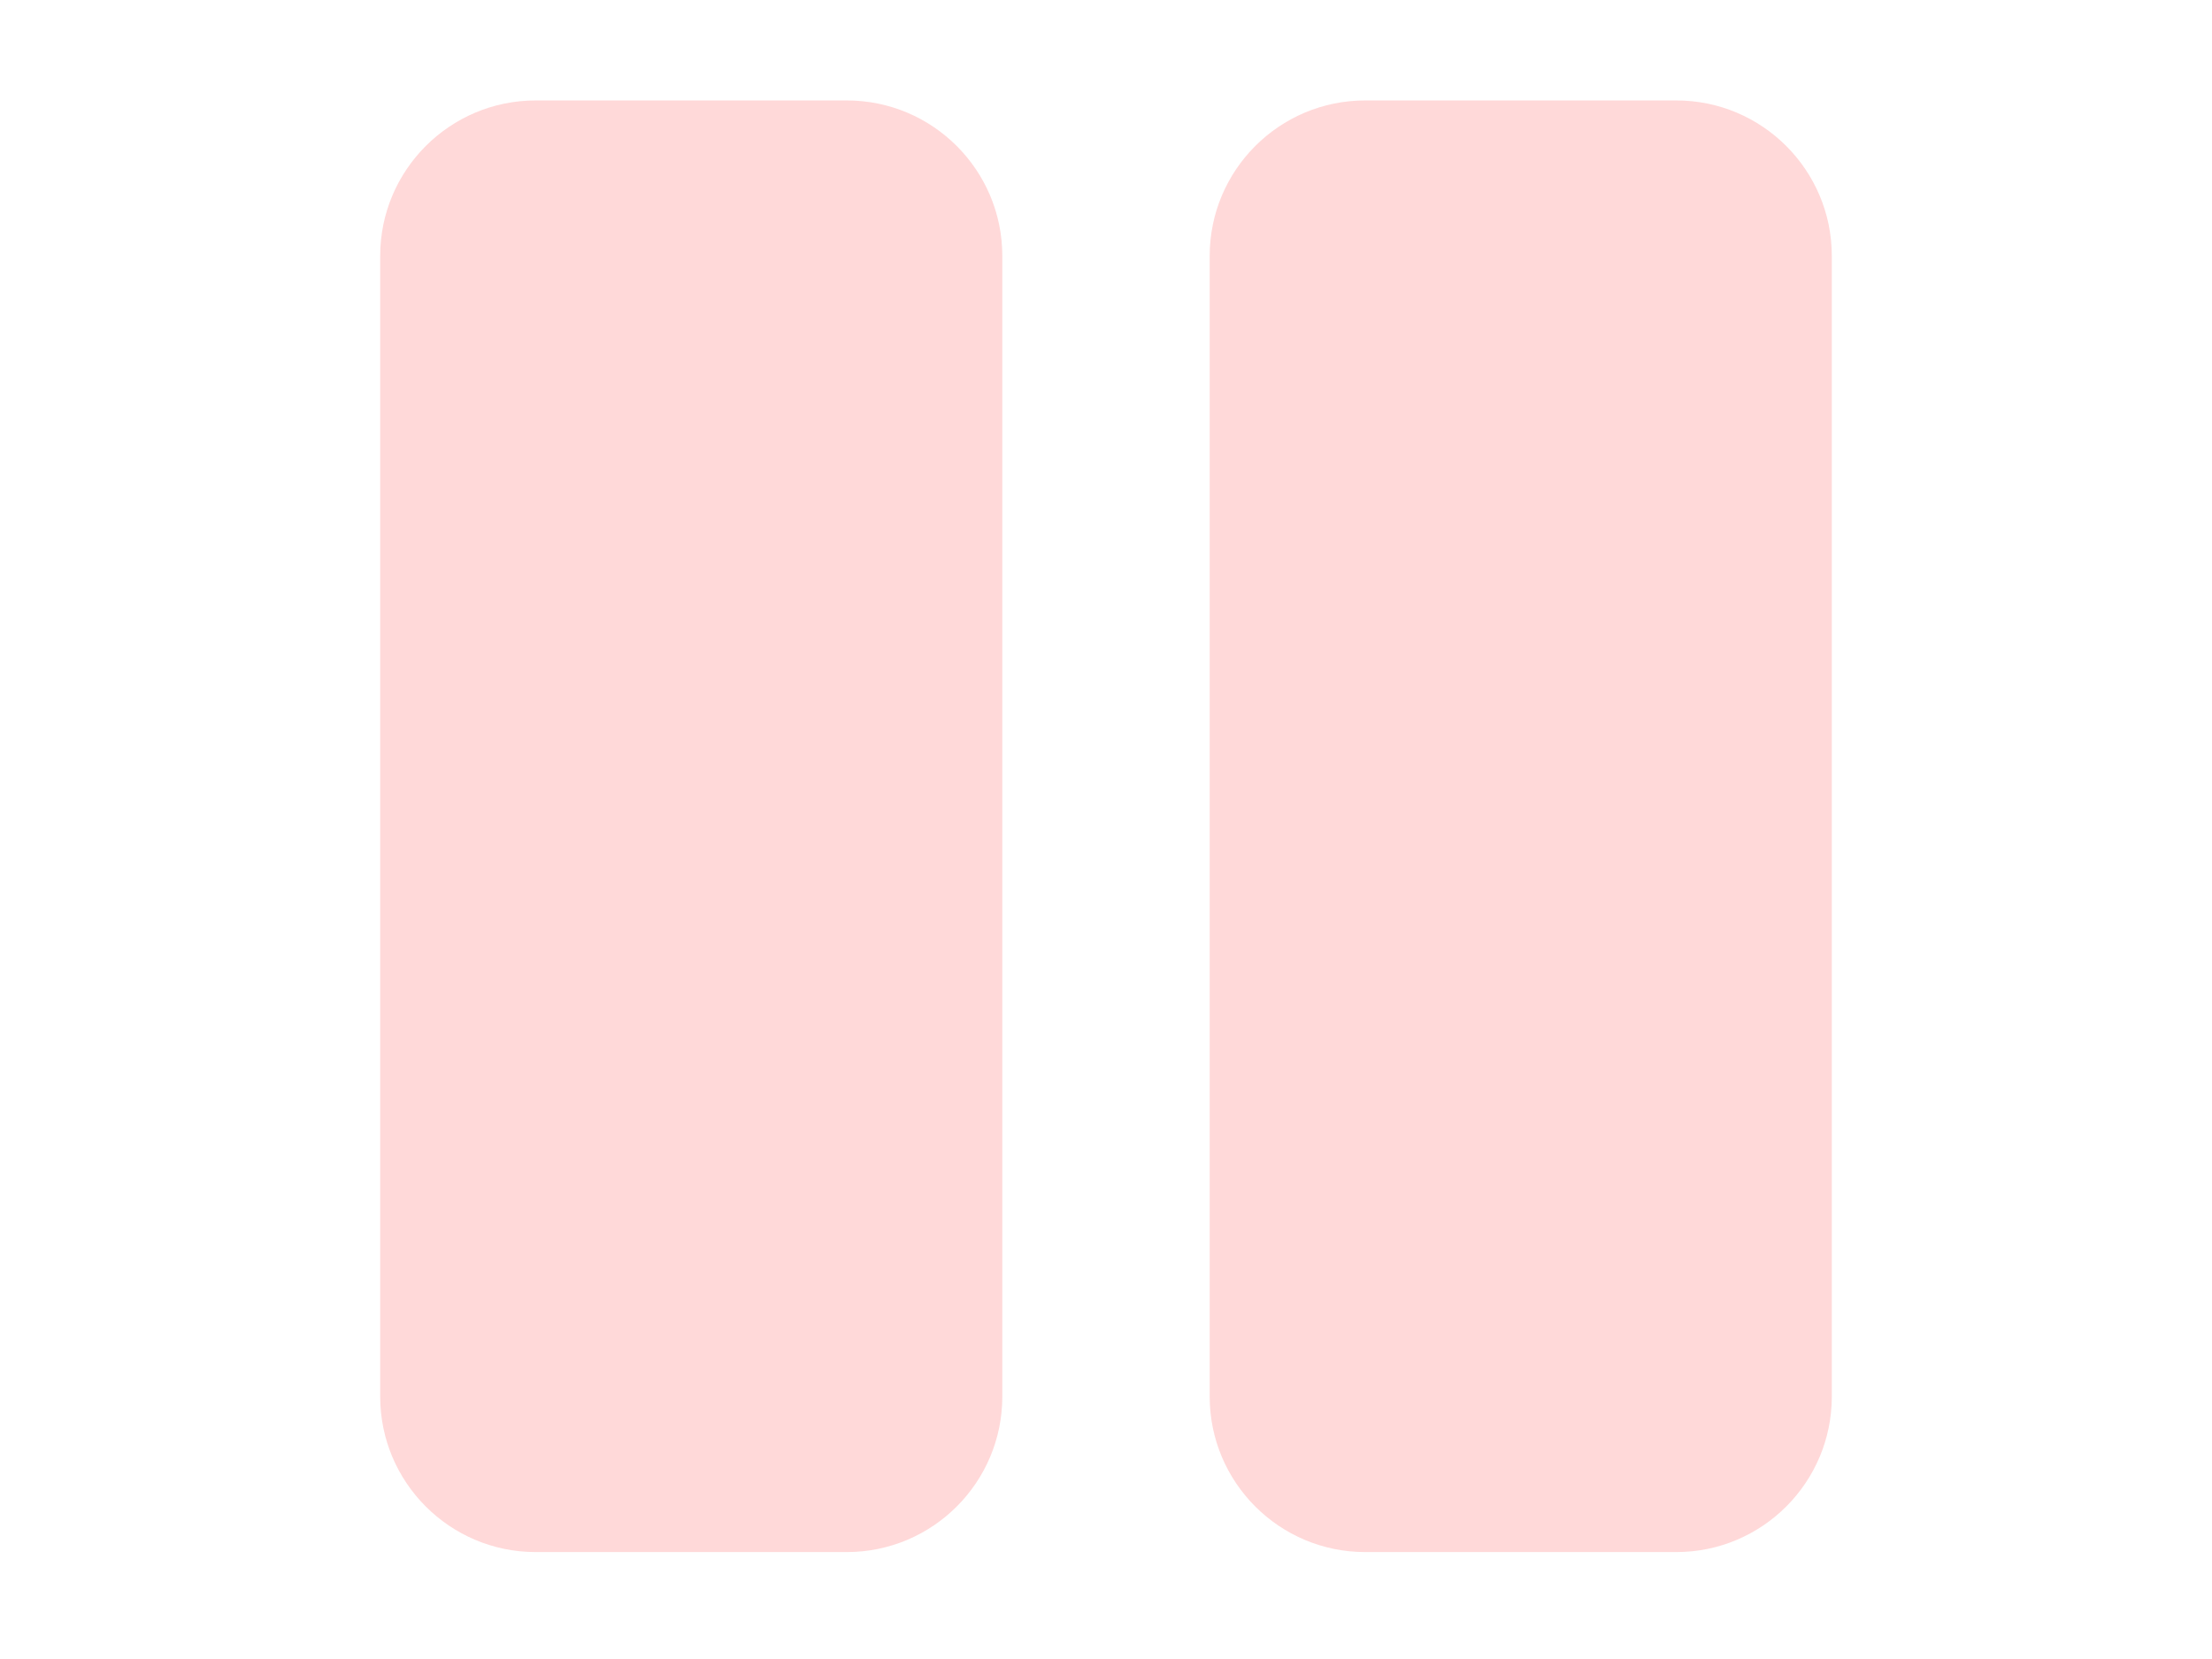
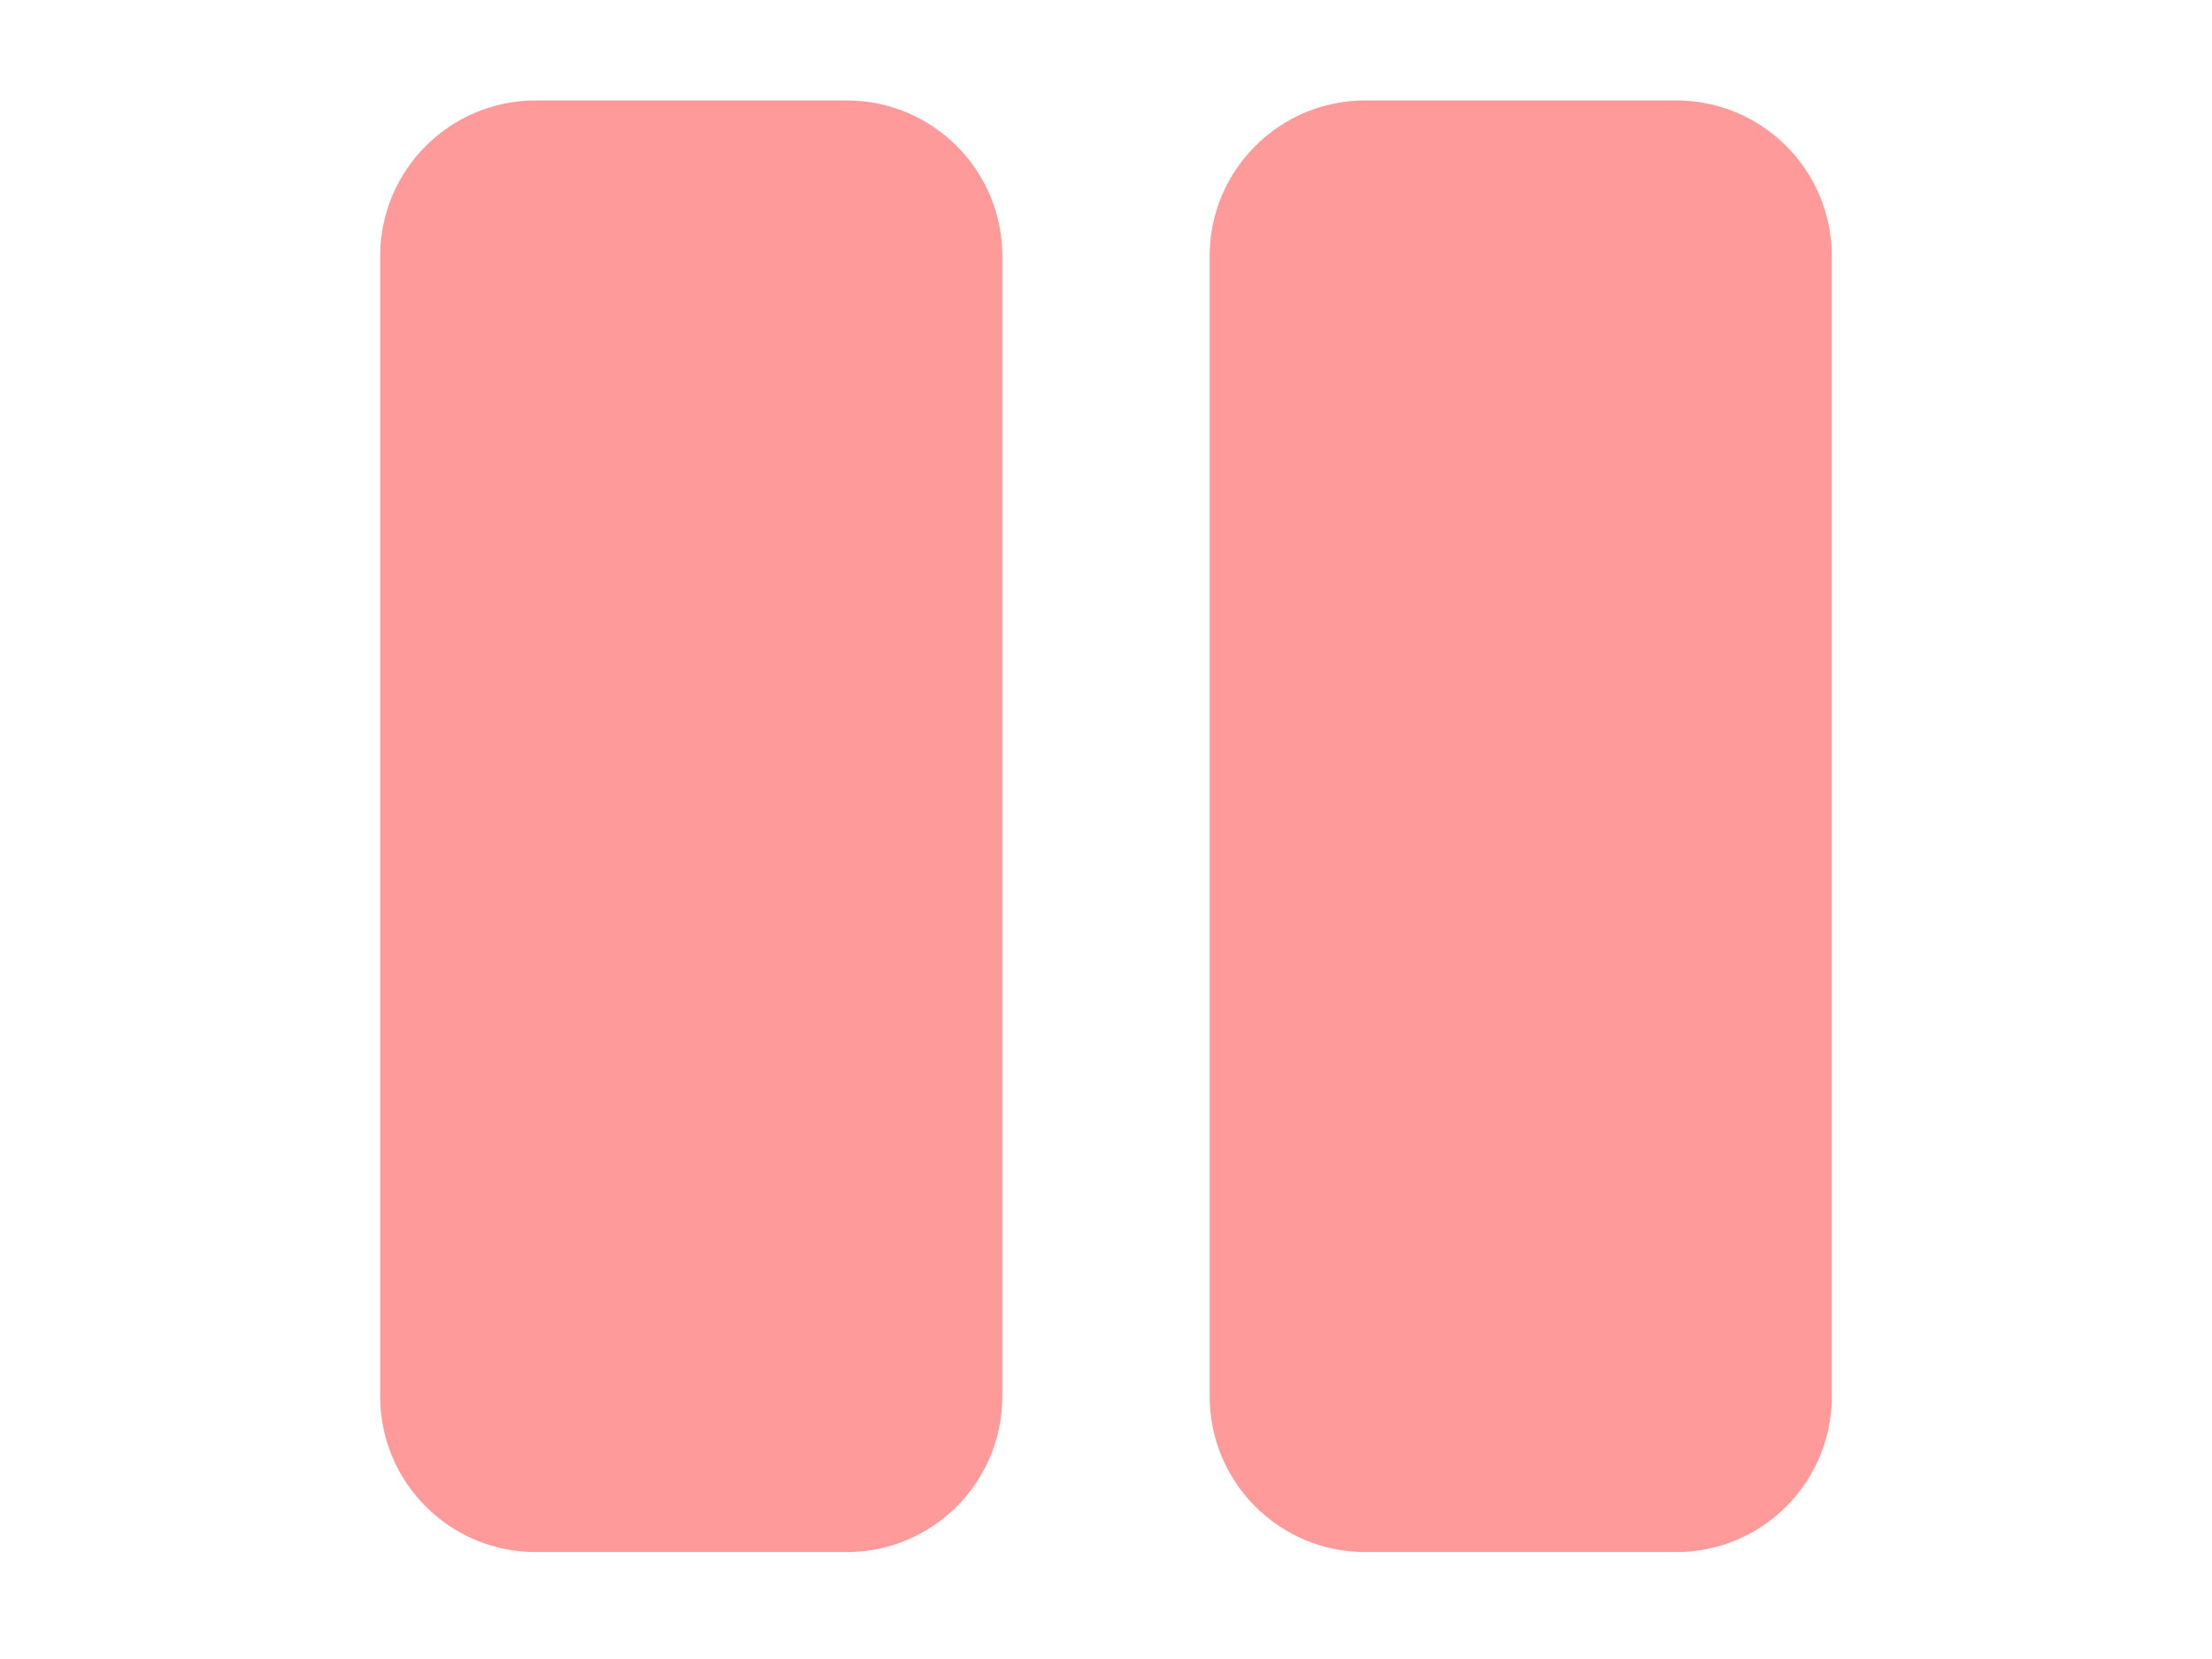
<svg xmlns="http://www.w3.org/2000/svg" width="100px" height="75px" viewBox="0 0 448 512">
-   <path fill="#FFD9D9" d="M144 479H48c-26.5 0-48-21.5-48-48V79c0-26.5 21.5-48 48-48h96c26.5 0 48 21.5 48 48v352c0 26.5-21.5 48-48 48zm304-48V79c0-26.5-21.5-48-48-48h-96c-26.5 0-48 21.5-48 48v352c0 26.5 21.5 48 48 48h96c26.5 0 48-21.5 48-48z" />
+   <path fill="#FF9A9A" d="M144 479H48c-26.5 0-48-21.5-48-48V79c0-26.5 21.5-48 48-48h96c26.5 0 48 21.5 48 48v352c0 26.5-21.5 48-48 48zm304-48V79c0-26.5-21.5-48-48-48h-96c-26.5 0-48 21.5-48 48v352c0 26.5 21.5 48 48 48h96c26.5 0 48-21.5 48-48z" />
</svg>
